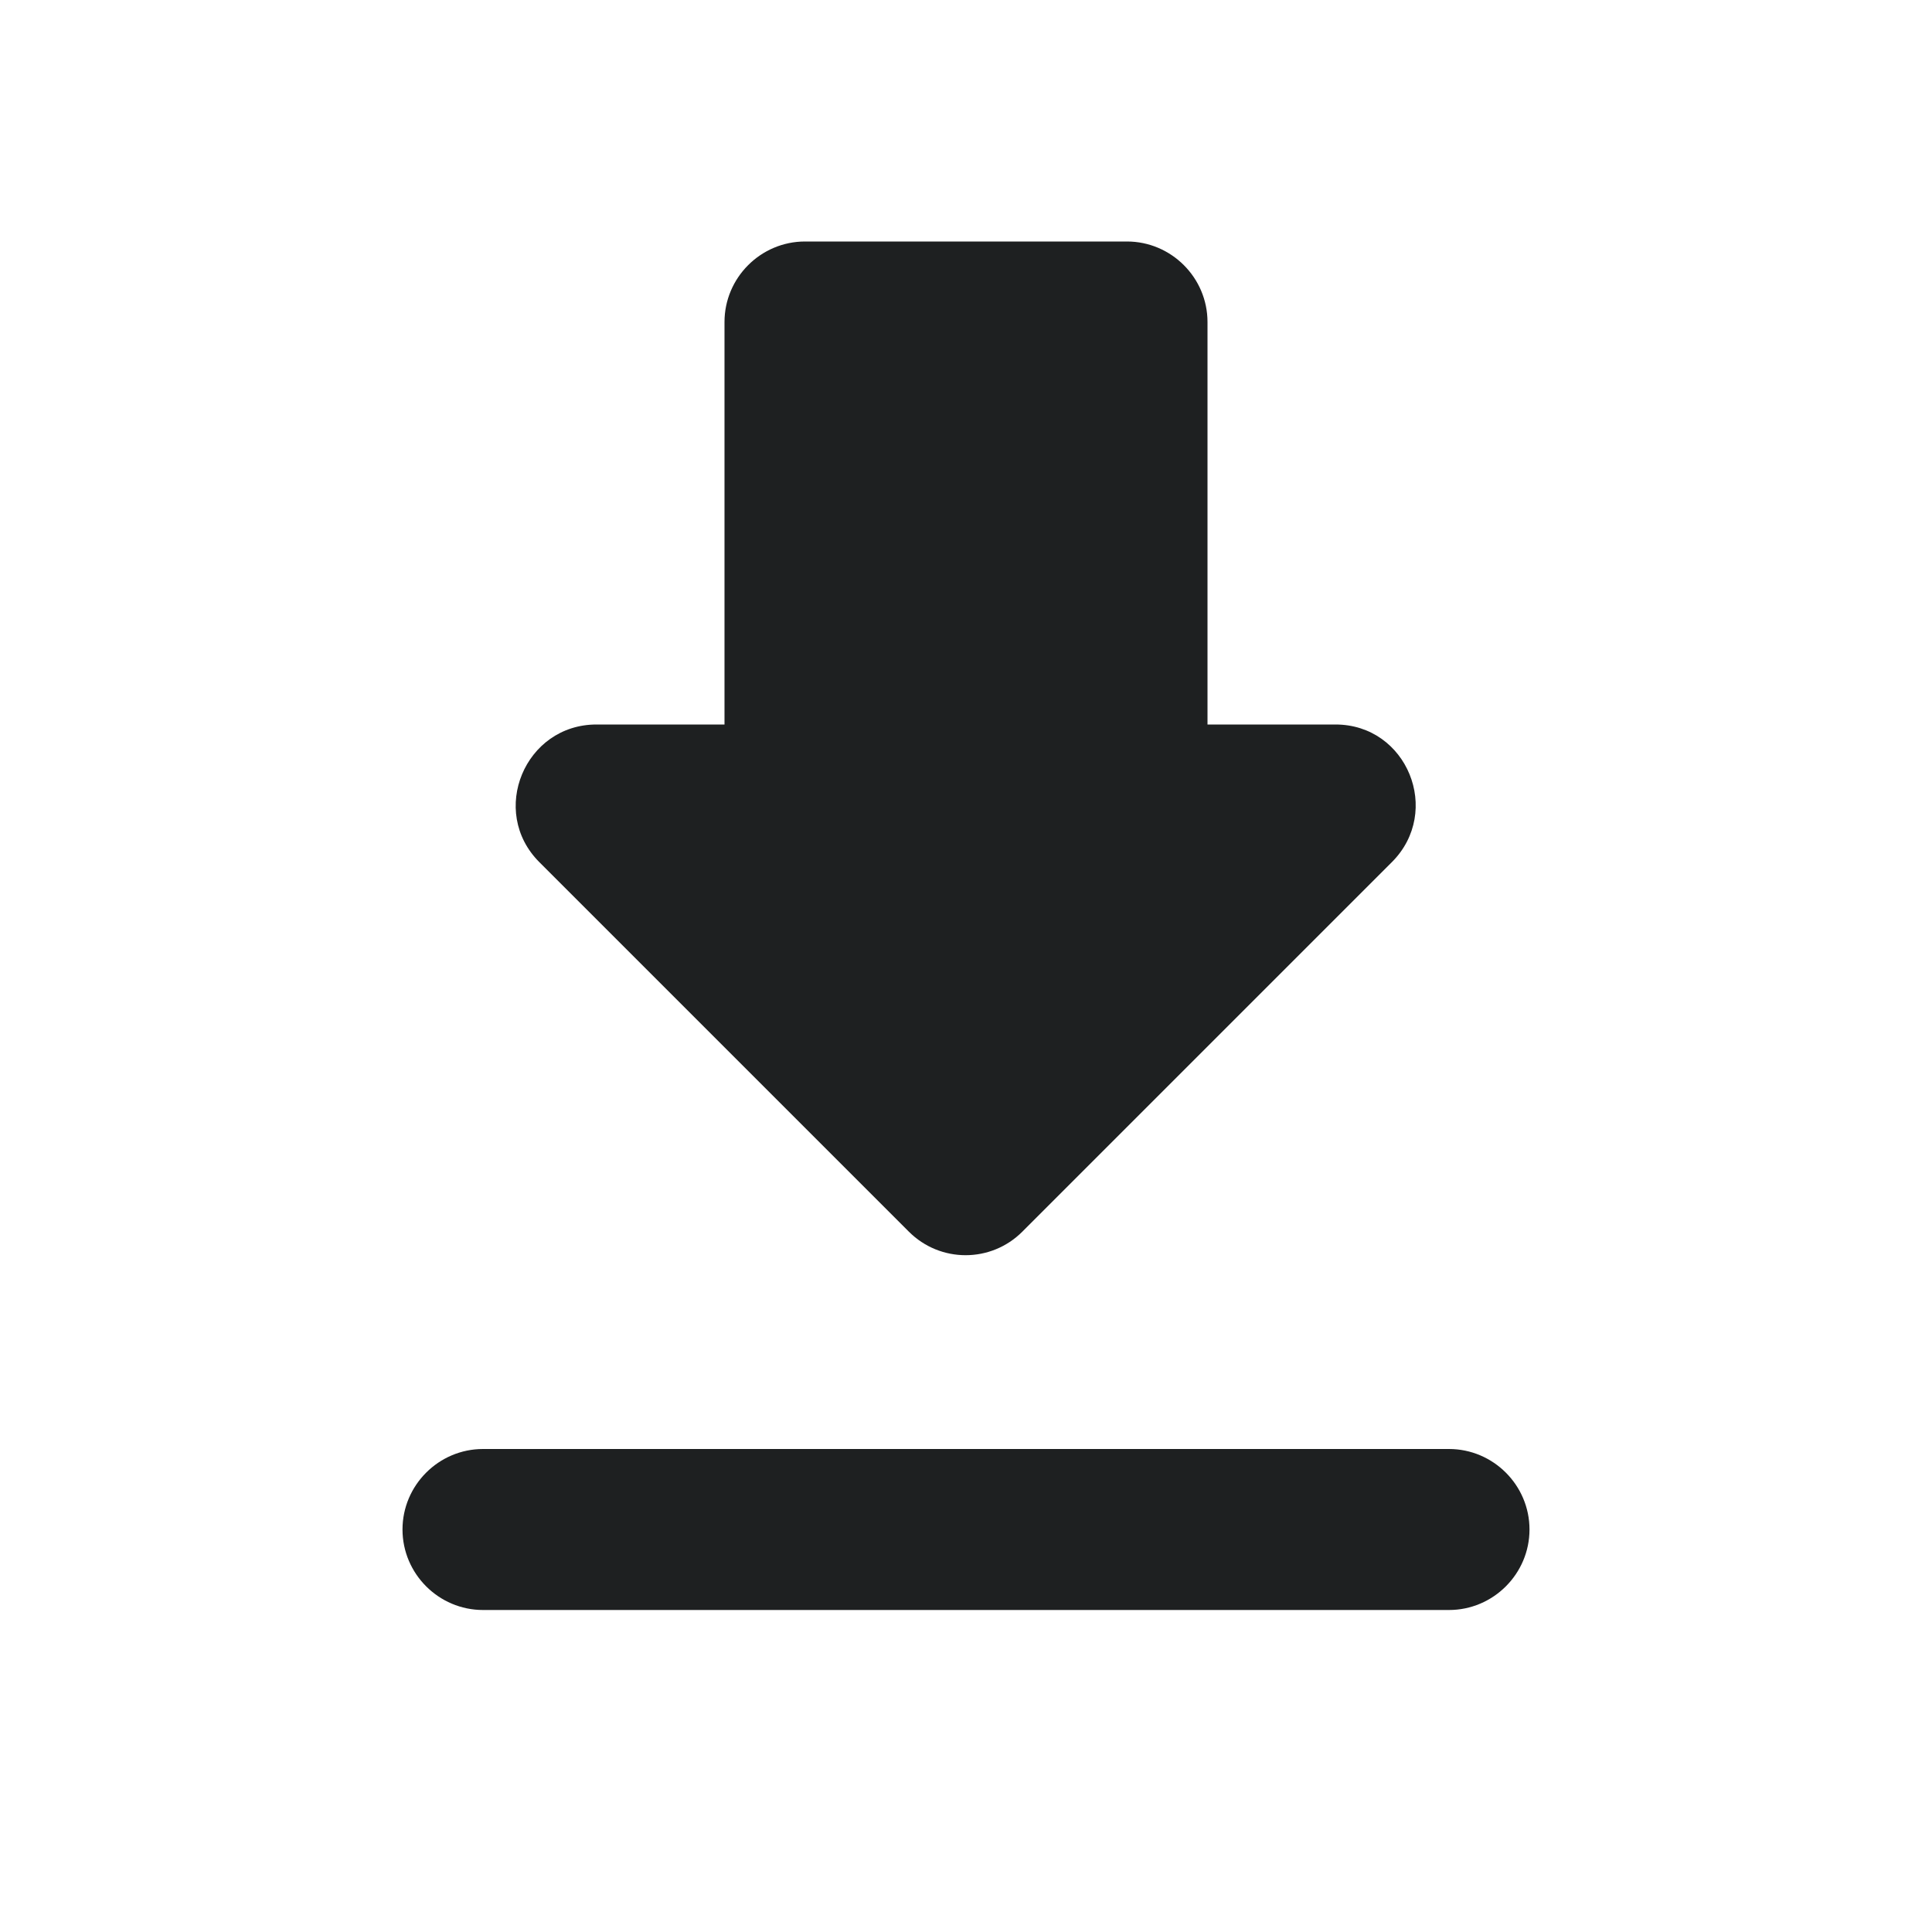
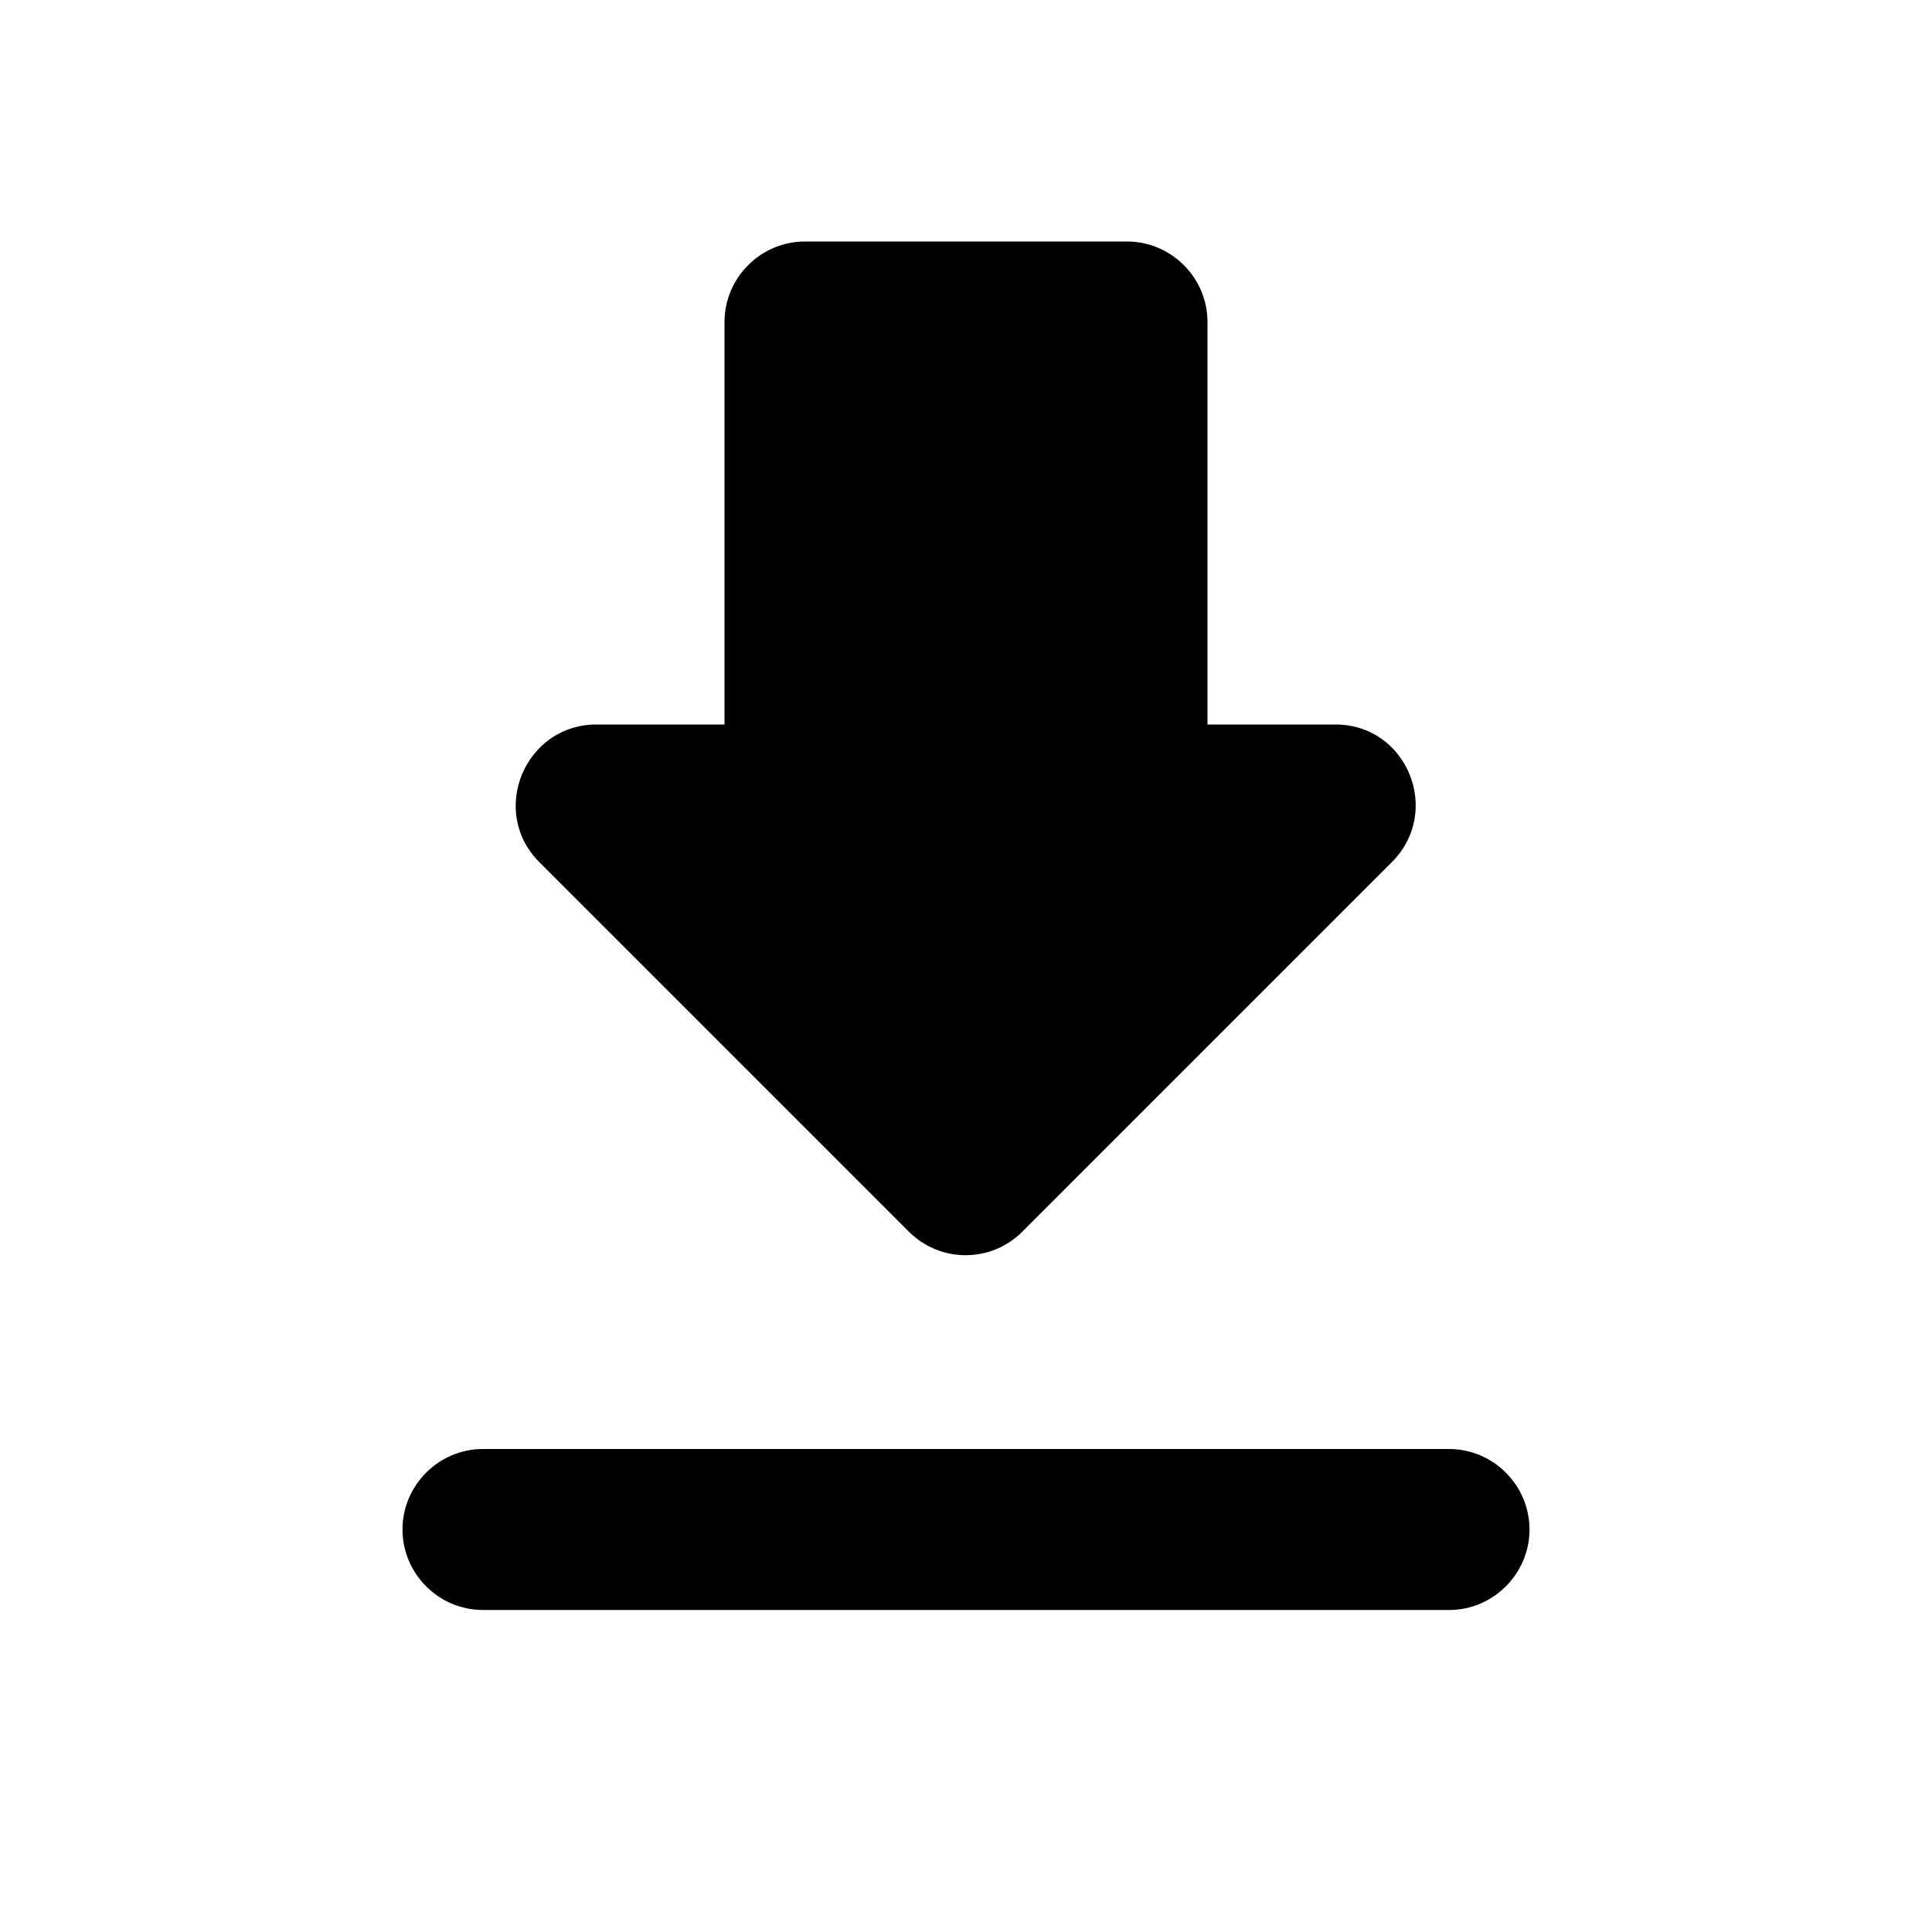
<svg xmlns="http://www.w3.org/2000/svg" width="24" height="24" viewBox="0 0 24 24" fill="none">
-   <path d="M16.59 9H15V4C15 3.45 14.55 3 14 3H10C9.45 3 9 3.45 9 4V9H7.41C6.52 9 6.07 10.08 6.7 10.71L11.29 15.3C11.68 15.69 12.31 15.69 12.7 15.3L17.29 10.71C17.92 10.08 17.48 9 16.59 9ZM5 19C5 19.55 5.45 20 6 20H18C18.55 20 19 19.55 19 19C19 18.45 18.55 18 18 18H6C5.45 18 5 18.45 5 19Z" fill="#1E2021" />
+   <path d="M16.59 9H15V4C15 3.45 14.55 3 14 3H10C9.45 3 9 3.45 9 4V9H7.41C6.52 9 6.07 10.08 6.7 10.71L11.29 15.3C11.68 15.69 12.31 15.69 12.7 15.3L17.29 10.71C17.92 10.08 17.48 9 16.59 9ZM5 19C5 19.55 5.45 20 6 20H18C18.55 20 19 19.55 19 19C19 18.45 18.55 18 18 18H6C5.45 18 5 18.45 5 19Z" fill="currentColor" />
</svg>
